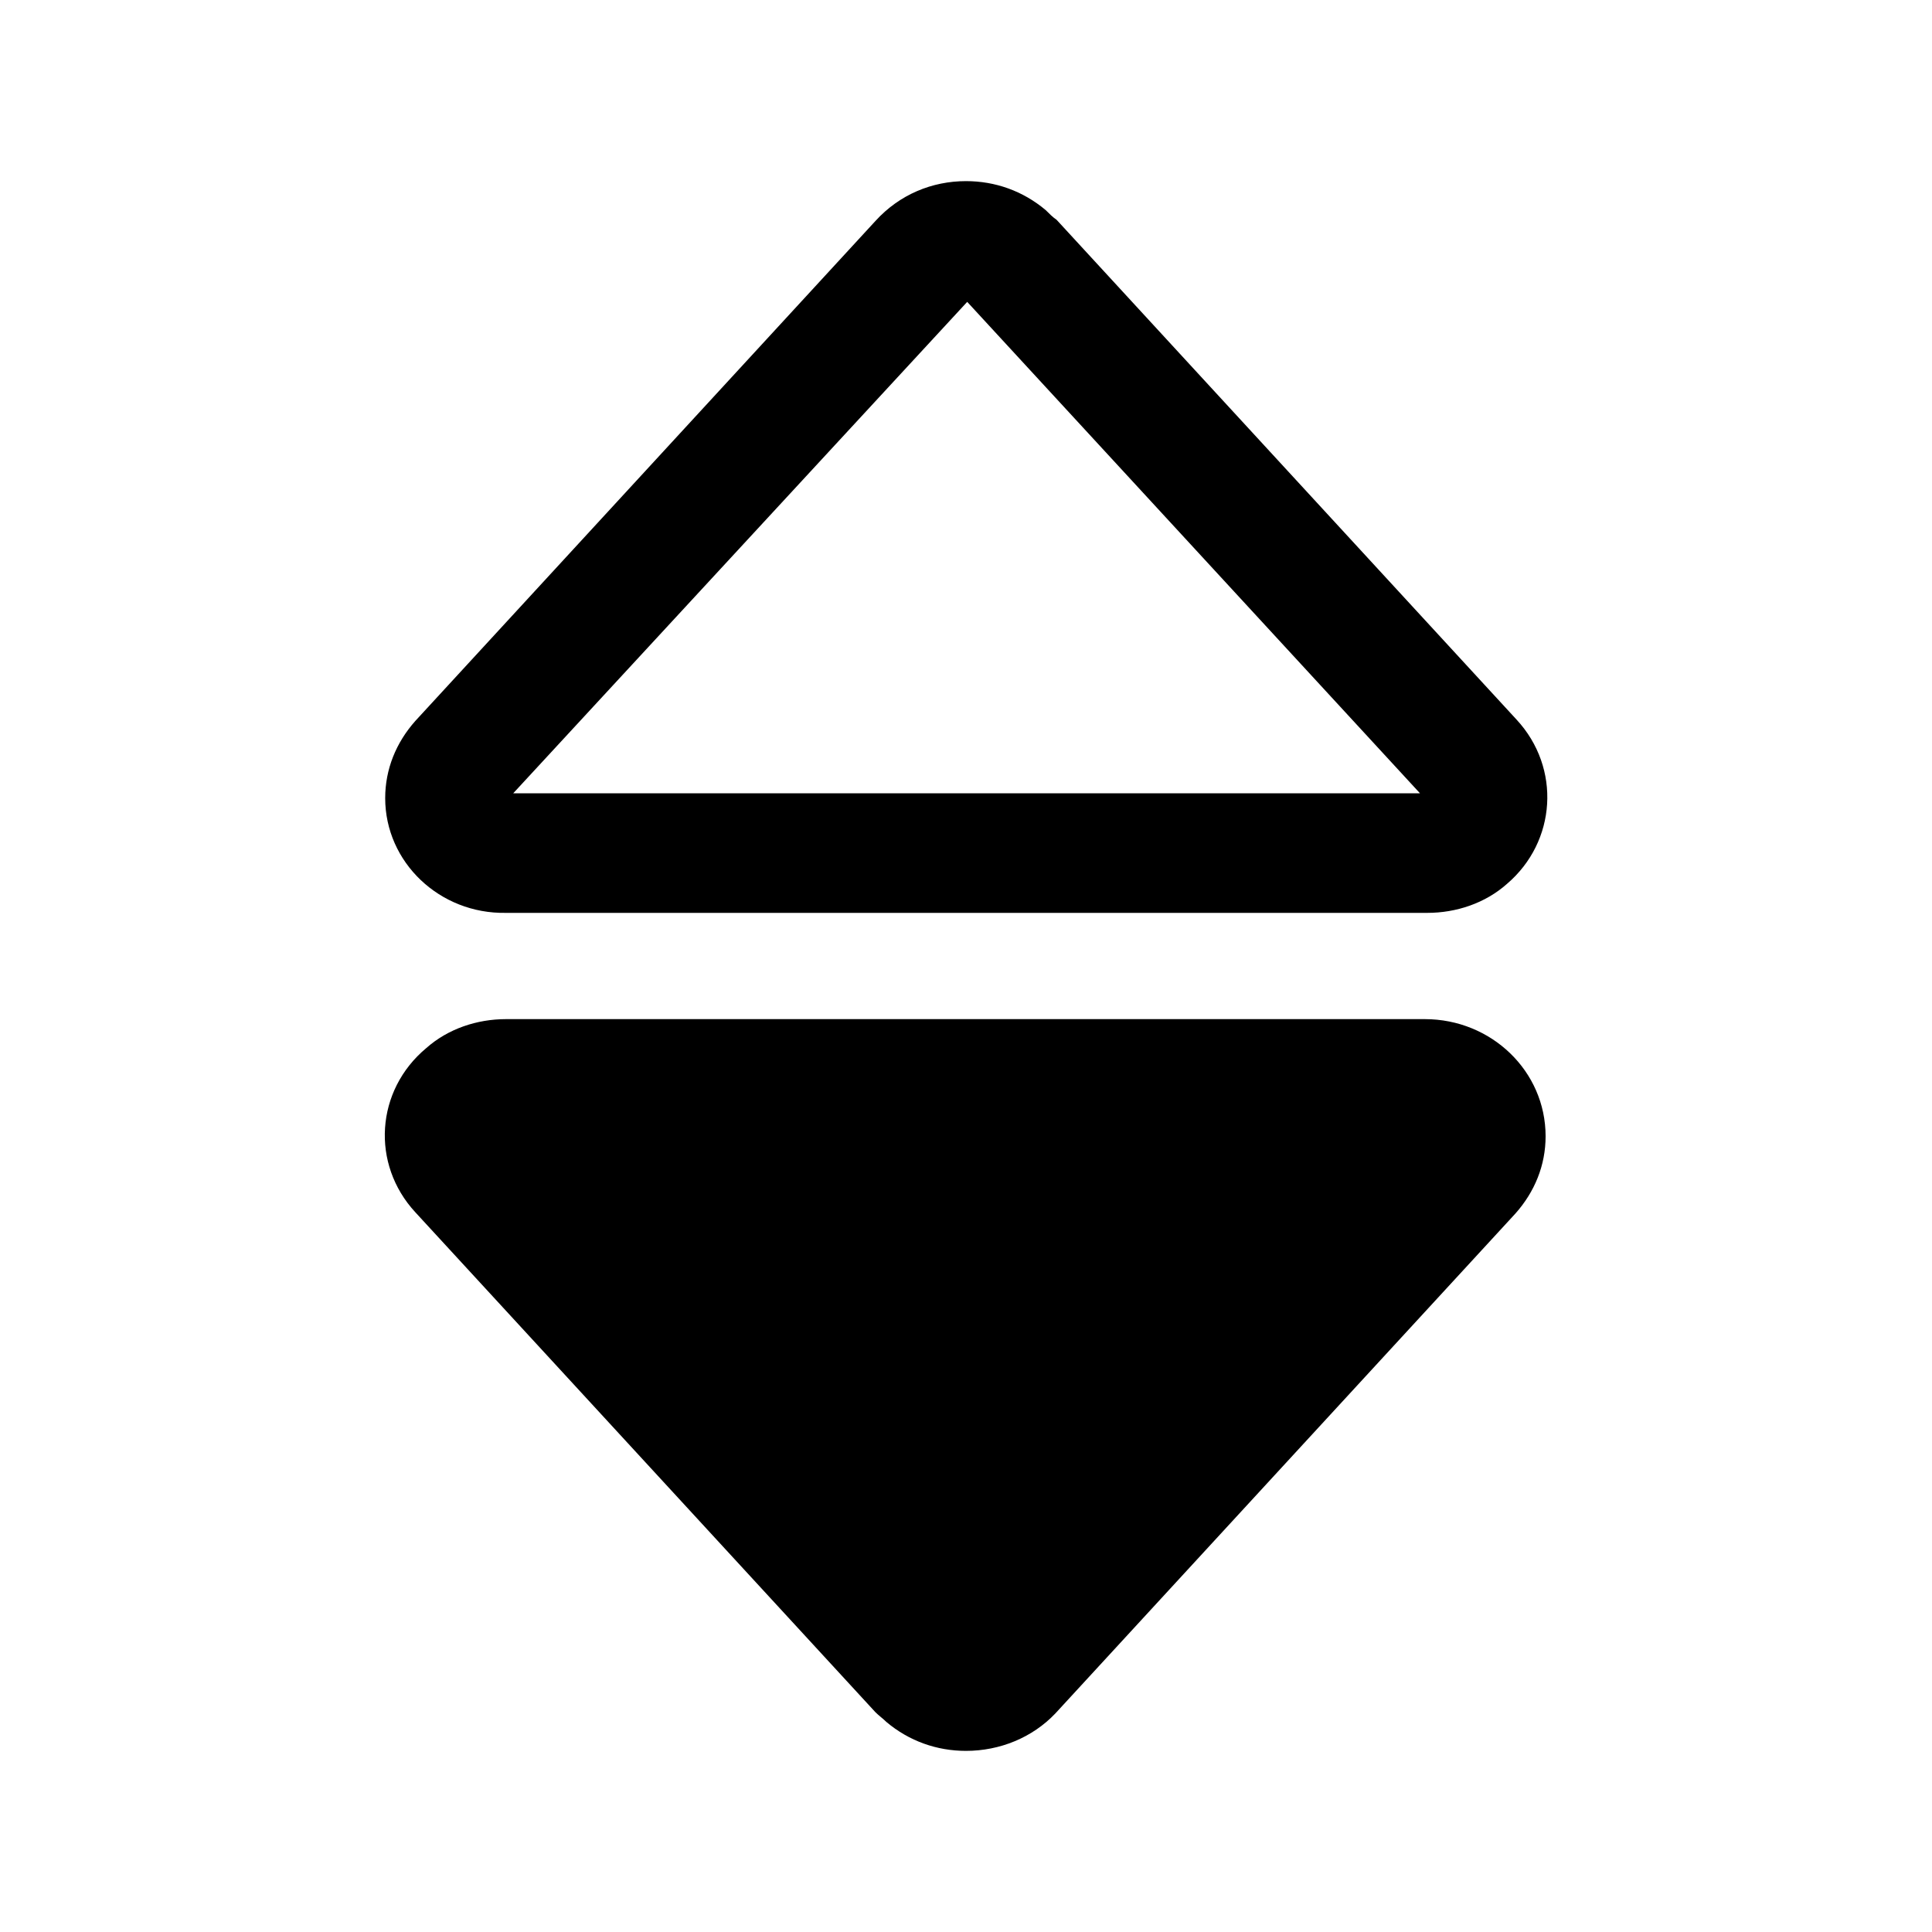
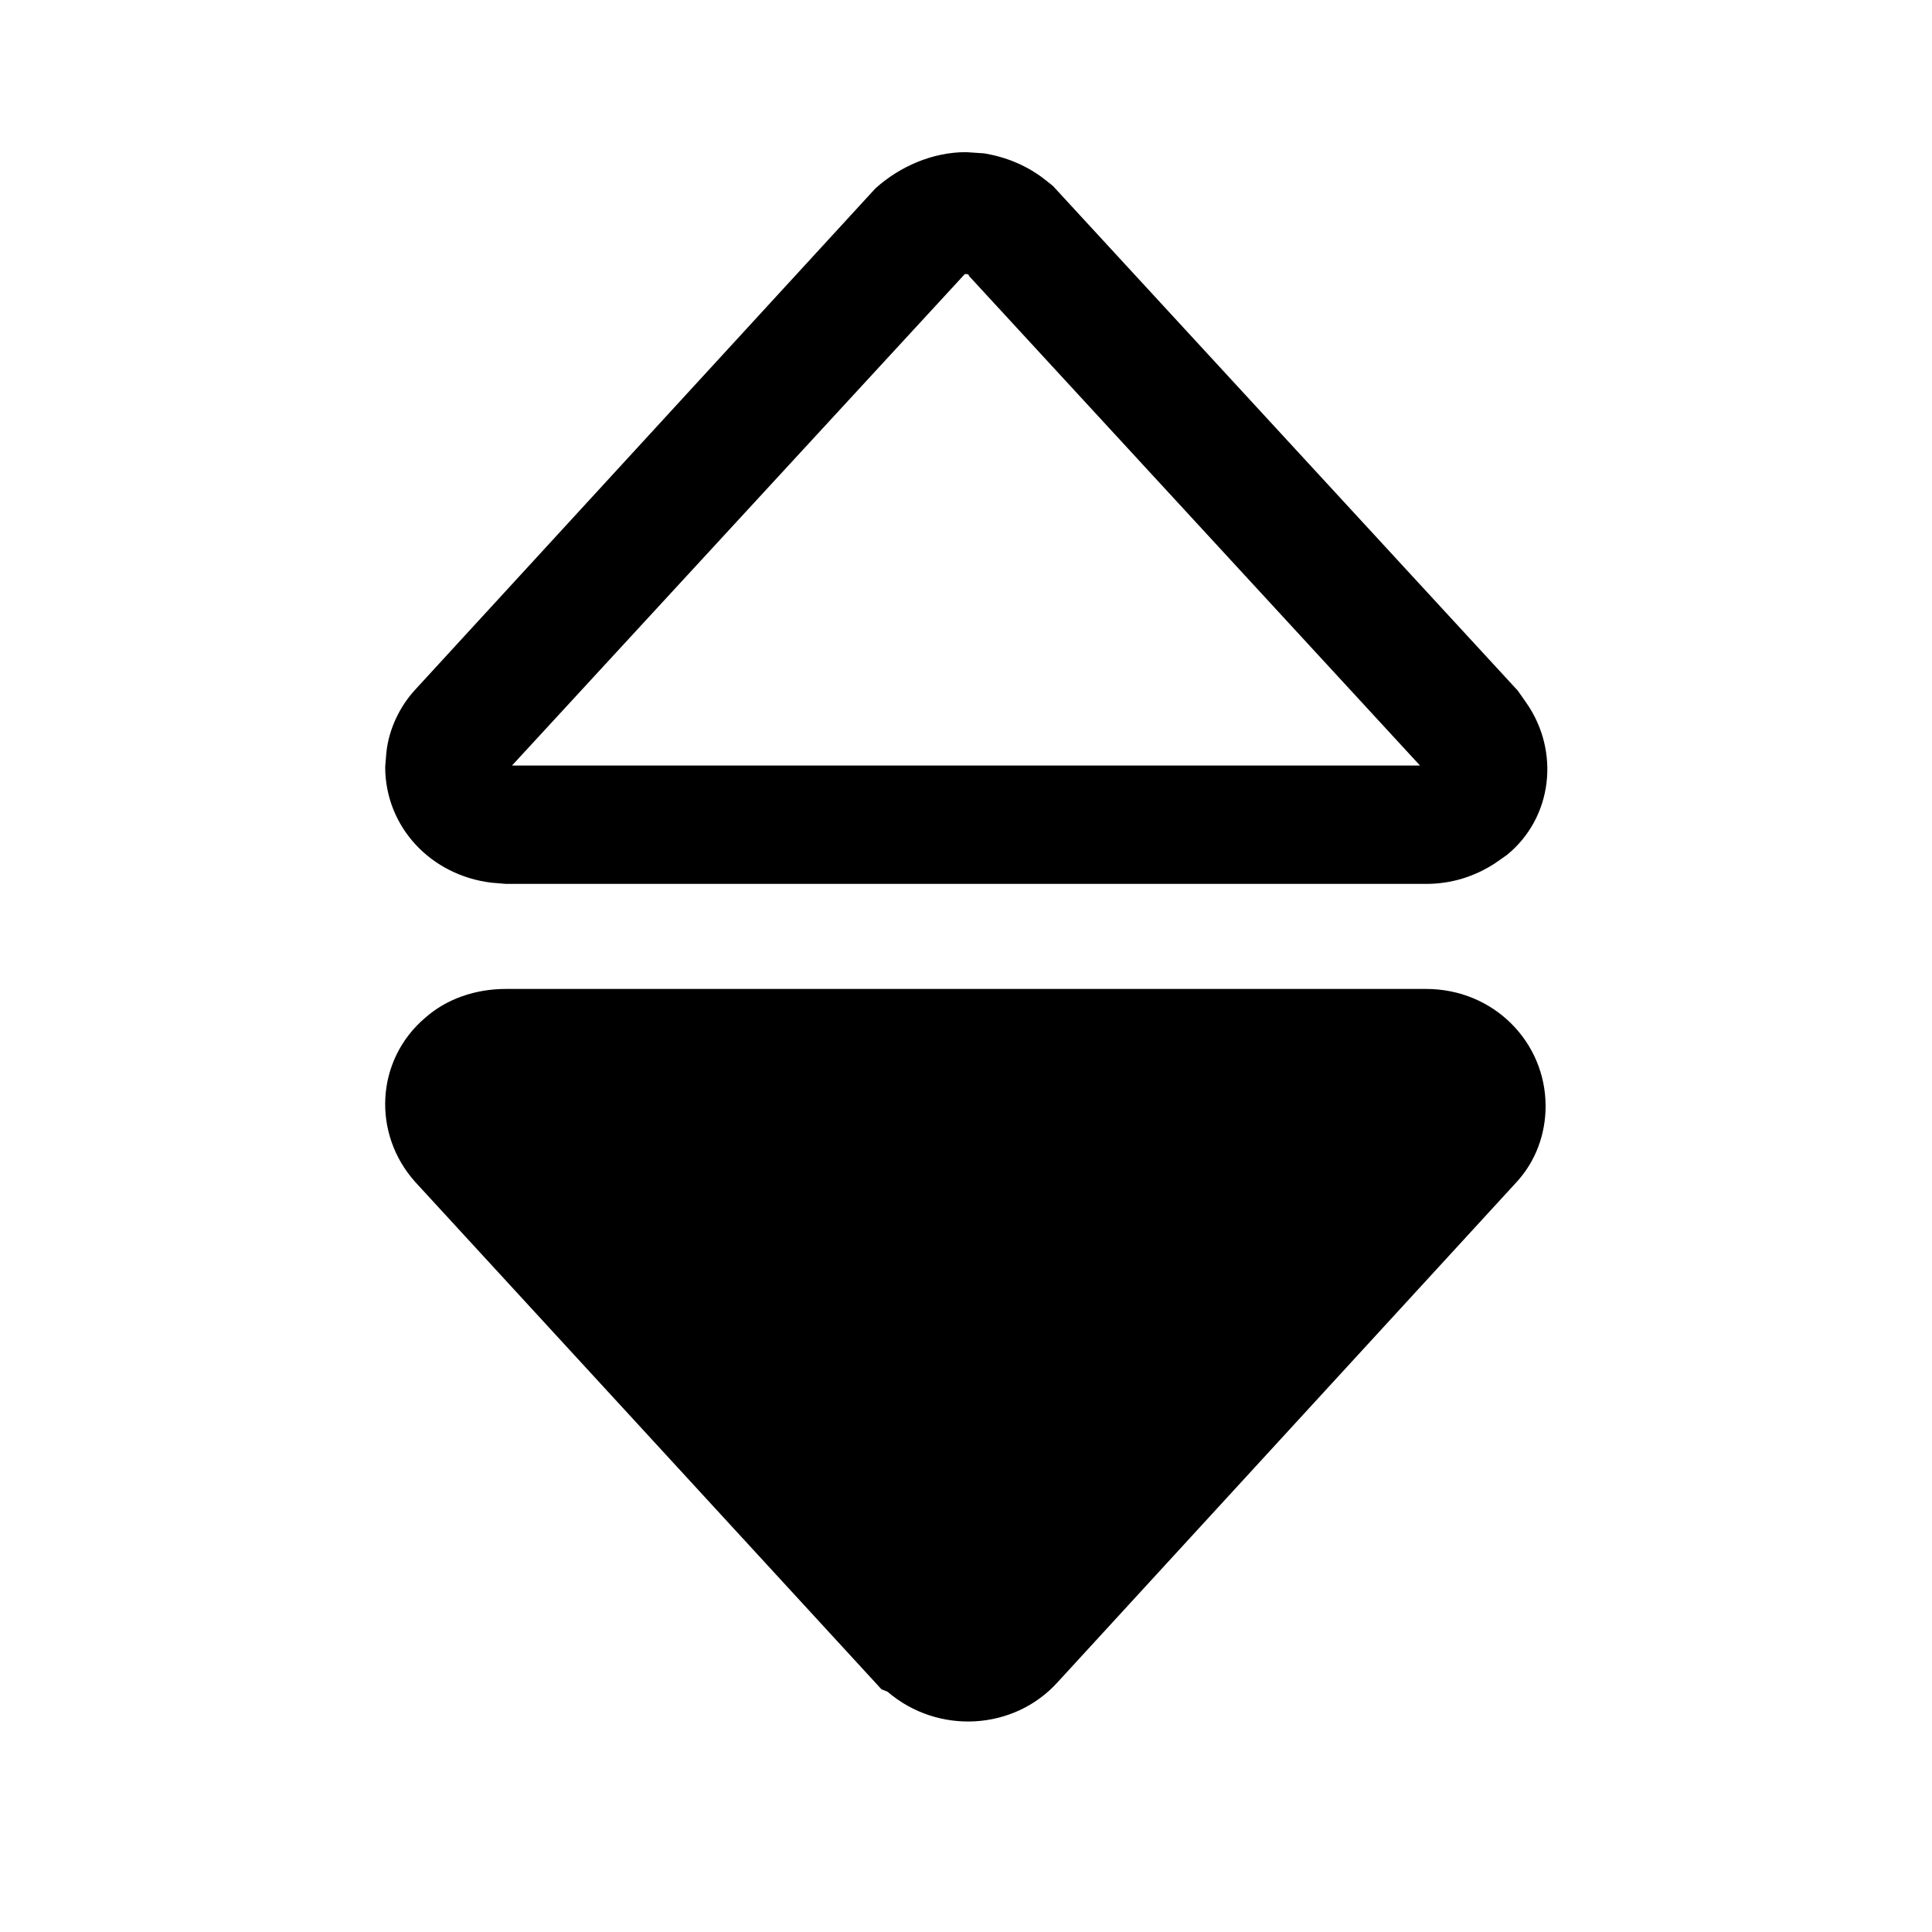
- <svg xmlns="http://www.w3.org/2000/svg" version="1.1" x="0px" y="0px" viewBox="0 0 16 16" style="enable-background:new 0 0 16 16;" xml:space="preserve">
-   <path class="st0" d="M8,14.5c-0.24,0-0.47-0.08-0.66-0.24c-0.03-0.03-0.06-0.05-0.09-0.08l-3.81-4.14c-0.37-0.4-0.33-1.01,0.09-1.36  c0.18-0.16,0.42-0.24,0.66-0.24h7.61c0.55,0,1,0.43,1,0.97c0,0.24-0.09,0.46-0.25,0.64l-3.81,4.14C8.55,14.39,8.28,14.5,8,14.5  C8,14.5,8,14.5,8,14.5 M3.19,6.61c0-0.24,0.09-0.46,0.25-0.64l3.81-4.14C7.45,1.61,7.72,1.5,8,1.5c0.24,0,0.47,0.08,0.66,0.24  C8.69,1.77,8.72,1.8,8.75,1.82l3.81,4.14c0.37,0.4,0.33,1.01-0.08,1.36c-0.18,0.16-0.42,0.24-0.66,0.24H4.19  C3.64,7.57,3.19,7.14,3.19,6.61z M4.25,6.57h7.51L8.01,2.5L4.25,6.57z" />
+ <svg xmlns="http://www.w3.org/2000/svg" version="1.1" id="图层_1" x="0px" y="0px" viewBox="0 0 16 16" style="enable-background:new 0 0 16 16;" xml:space="preserve">
+   <style type="text/css">
+ 	.st0{fill:none;}
+ </style>
+   <rect id="size" class="st0" />
+   <path id="形状结合" class="st1" d="M8,1.26l0.15,0.01C8.33,1.3,8.51,1.37,8.67,1.5l0.05,0.04l3.85,4.18l0.07,0.1  c0.28,0.4,0.22,0.95-0.16,1.26l-0.1,0.07c-0.17,0.11-0.36,0.17-0.57,0.17H4.19L4.07,7.31c-0.5-0.06-0.88-0.46-0.88-0.96L3.2,6.23  c0.02-0.19,0.11-0.38,0.24-0.52l3.81-4.15C7.45,1.38,7.72,1.26,8,1.26z M8.01,2.27H7.99L4.24,6.34h7.52L8.02,2.28h0.01L8.01,2.27z   M11.81,8.19c0.56,0,0.99,0.44,0.99,0.97c0,0.23-0.08,0.46-0.25,0.64l-3.79,4.13c-0.36,0.4-0.99,0.44-1.41,0.08L7.3,13.99L3.44,9.79  c-0.36-0.4-0.33-1.01,0.08-1.36c0.18-0.16,0.42-0.24,0.67-0.24H11.81z" />
</svg>
